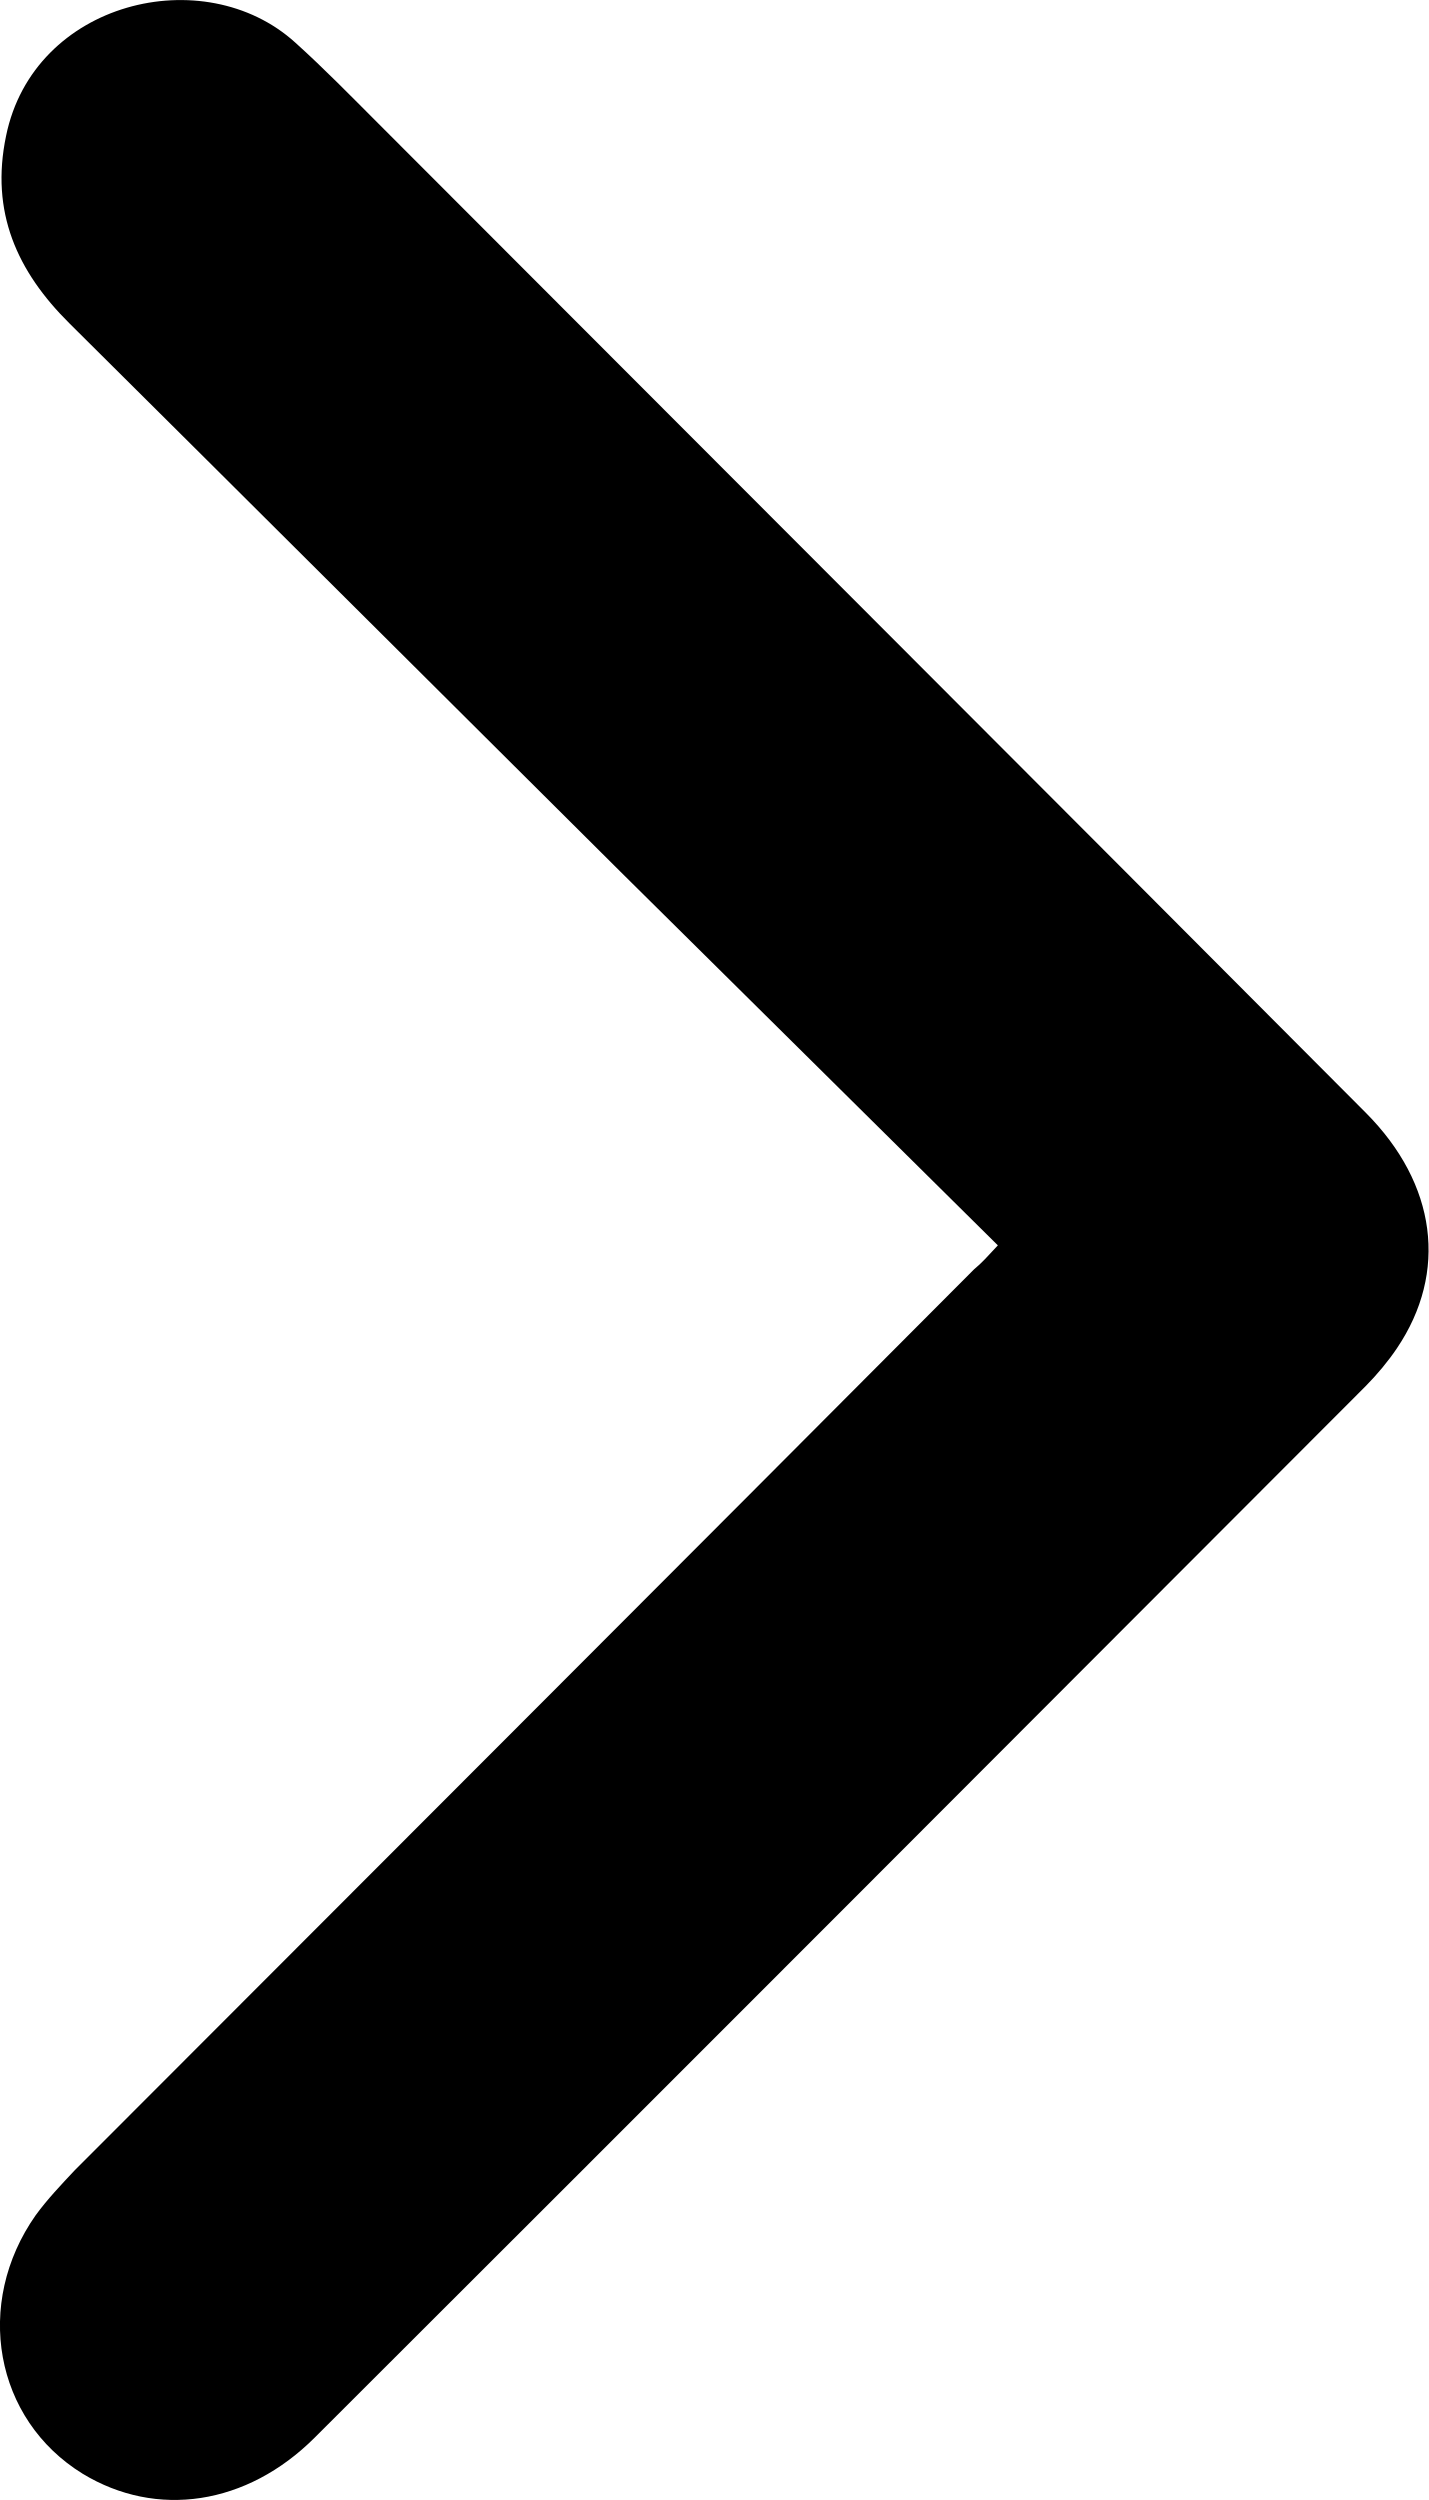
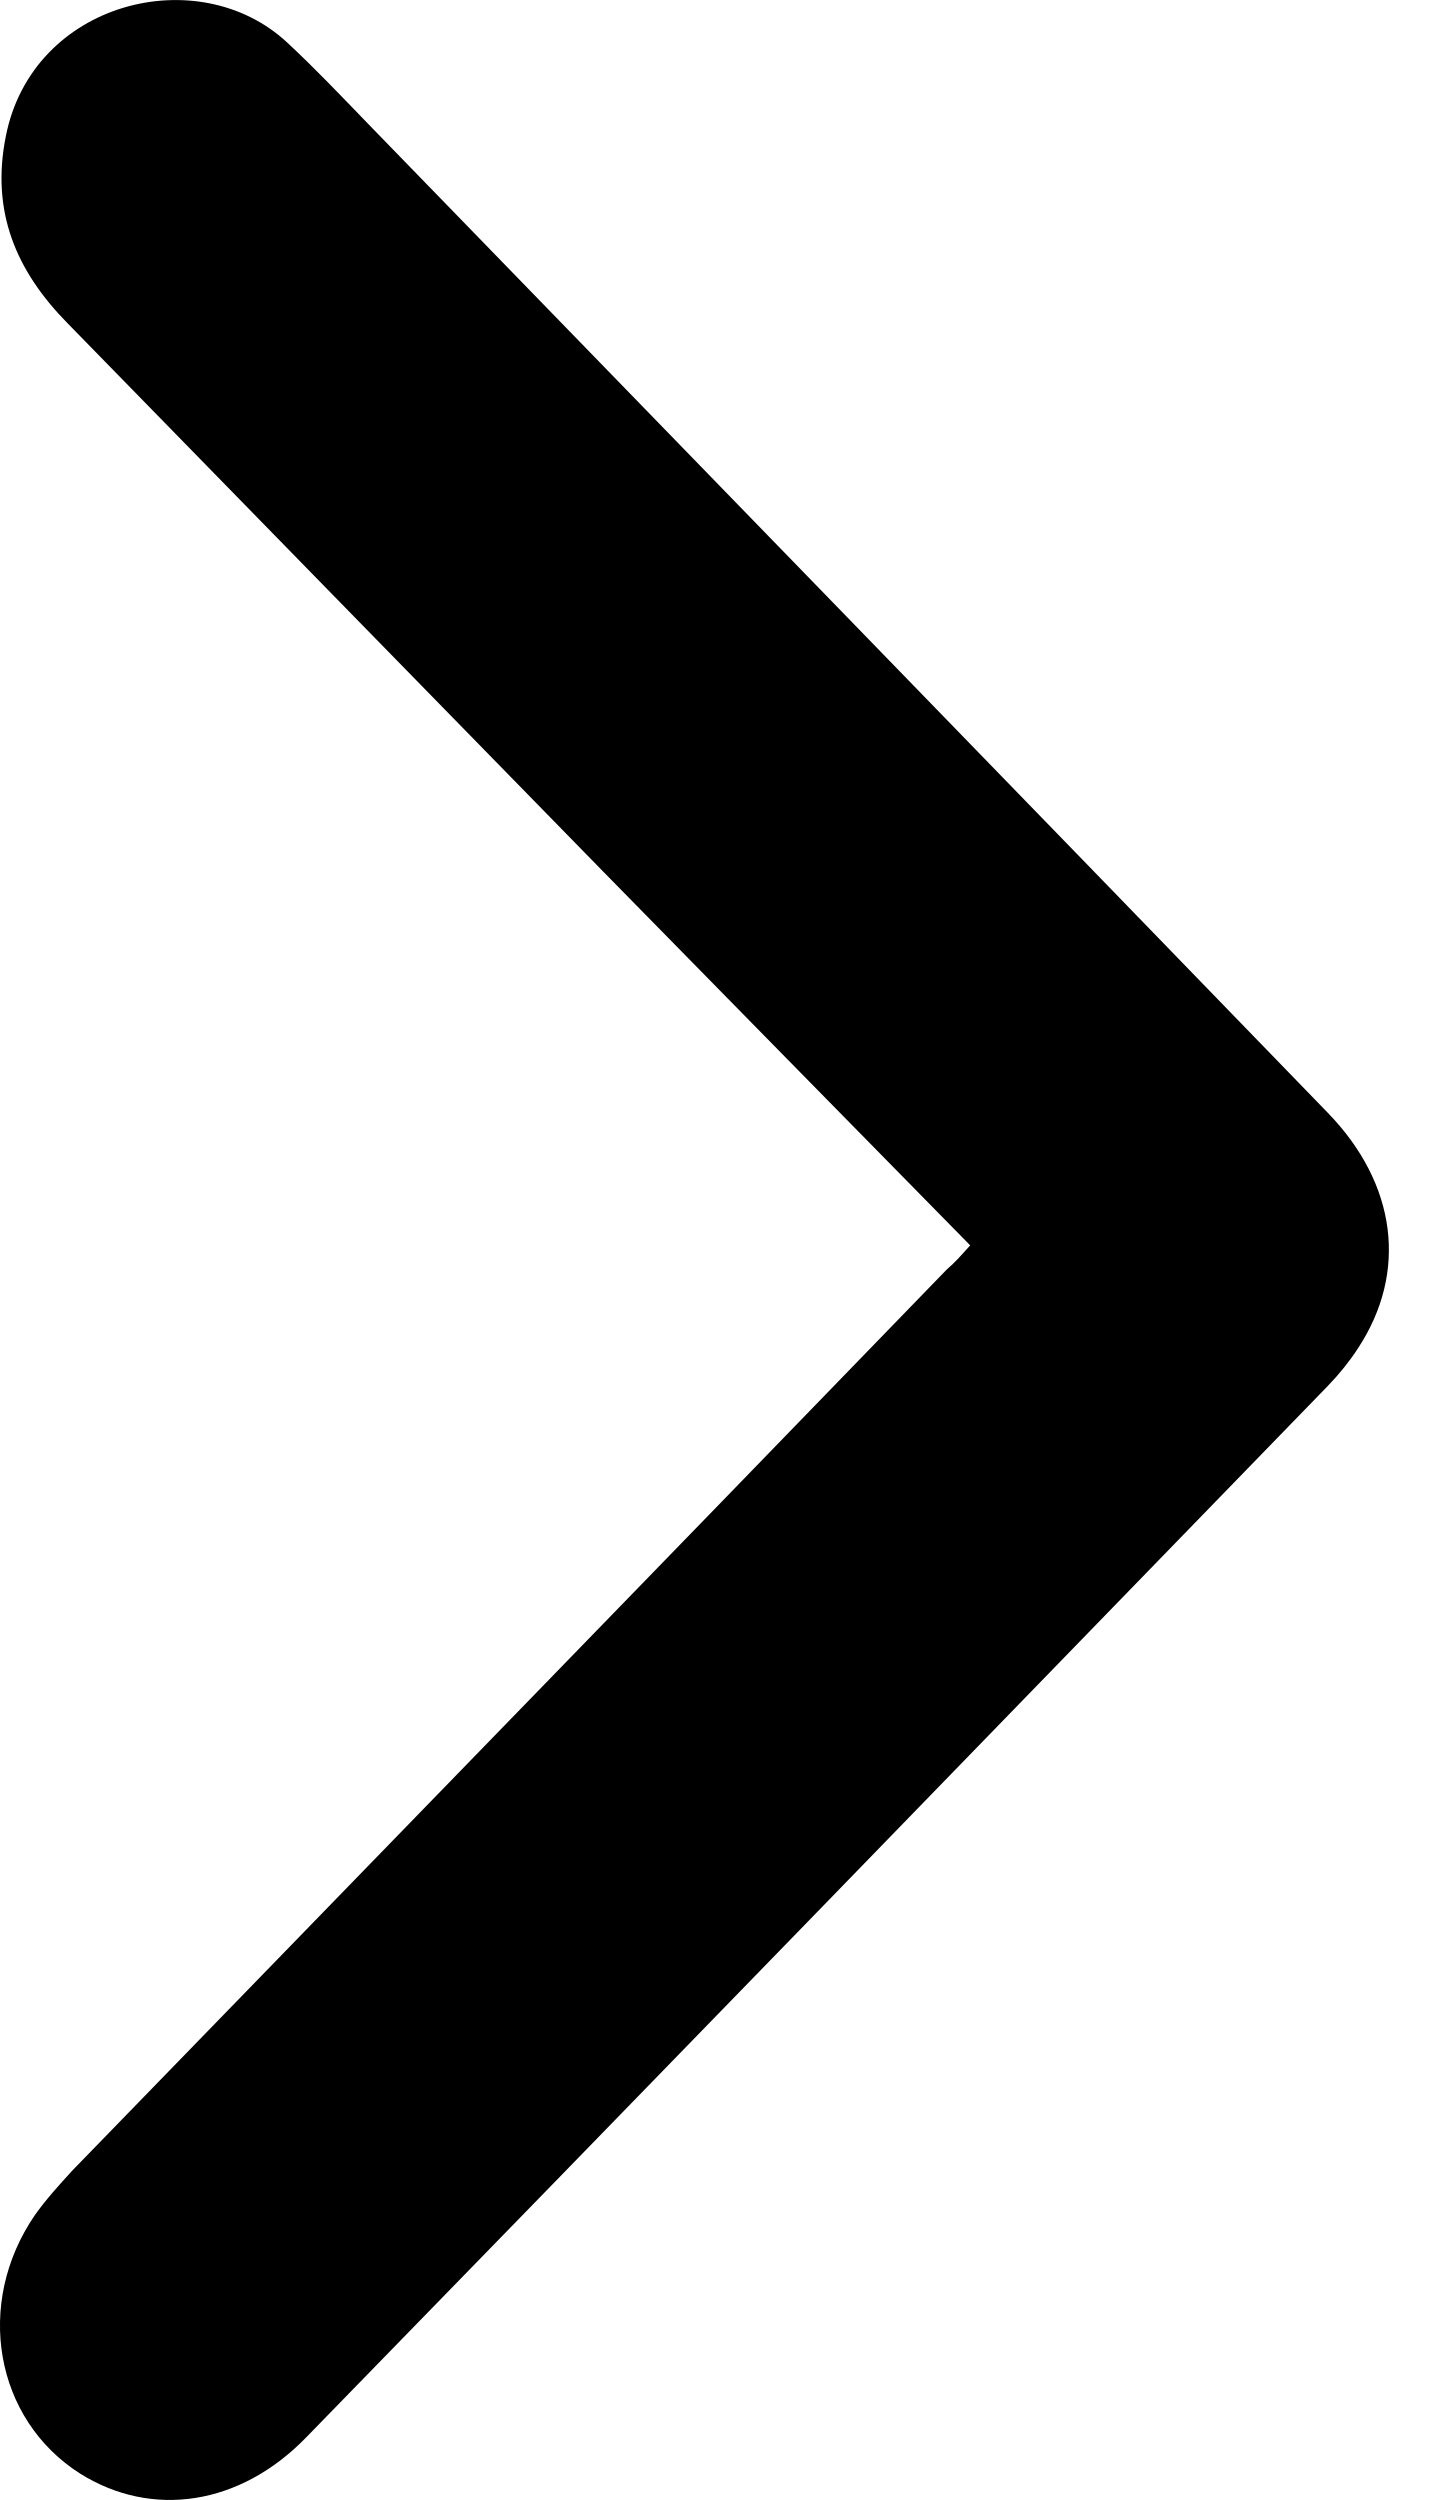
<svg xmlns="http://www.w3.org/2000/svg" width="current" height="current" viewBox="0 0 8 14" fill="none">
  <g id="Group">
-     <path id="Vector" d="M5.588 6.974C4.876 6.269 4.175 5.575 3.475 4.882C2.447 3.86 1.419 2.834 0.39 1.812C0.095 1.52 -0.055 1.187 0.034 0.761C0.188 0.007 1.143 -0.224 1.653 0.238C1.815 0.384 1.965 0.538 2.119 0.692C3.961 2.537 5.807 4.383 7.649 6.232C8.045 6.63 8.11 7.124 7.823 7.55C7.774 7.623 7.713 7.696 7.649 7.761C5.689 9.724 3.726 11.691 1.763 13.65C1.382 14.031 0.876 14.104 0.463 13.853C-0.031 13.549 -0.148 12.9 0.2 12.405C0.265 12.316 0.342 12.235 0.419 12.153C2.099 10.47 3.779 8.791 5.455 7.108C5.499 7.072 5.531 7.035 5.588 6.974Z" fill="black" />
+     <path id="Vector" d="M5.433 6.974C4.74 6.269 4.059 5.575 3.379 4.882C2.379 3.86 1.379 2.834 0.38 1.812C0.092 1.52 -0.053 1.187 0.033 0.761C0.183 0.007 1.112 -0.224 1.608 0.238C1.765 0.384 1.911 0.538 2.06 0.692C3.851 2.537 5.646 4.383 7.436 6.232C7.822 6.63 7.885 7.124 7.605 7.55C7.558 7.623 7.499 7.696 7.436 7.761C5.531 9.724 3.623 11.691 1.714 13.65C1.344 14.031 0.852 14.104 0.45 13.853C-0.03 13.549 -0.144 12.9 0.195 12.405C0.258 12.316 0.332 12.235 0.407 12.153C2.04 10.47 3.674 8.791 5.303 7.108C5.346 7.072 5.378 7.035 5.433 6.974Z" fill="black" />
  </g>
</svg>
